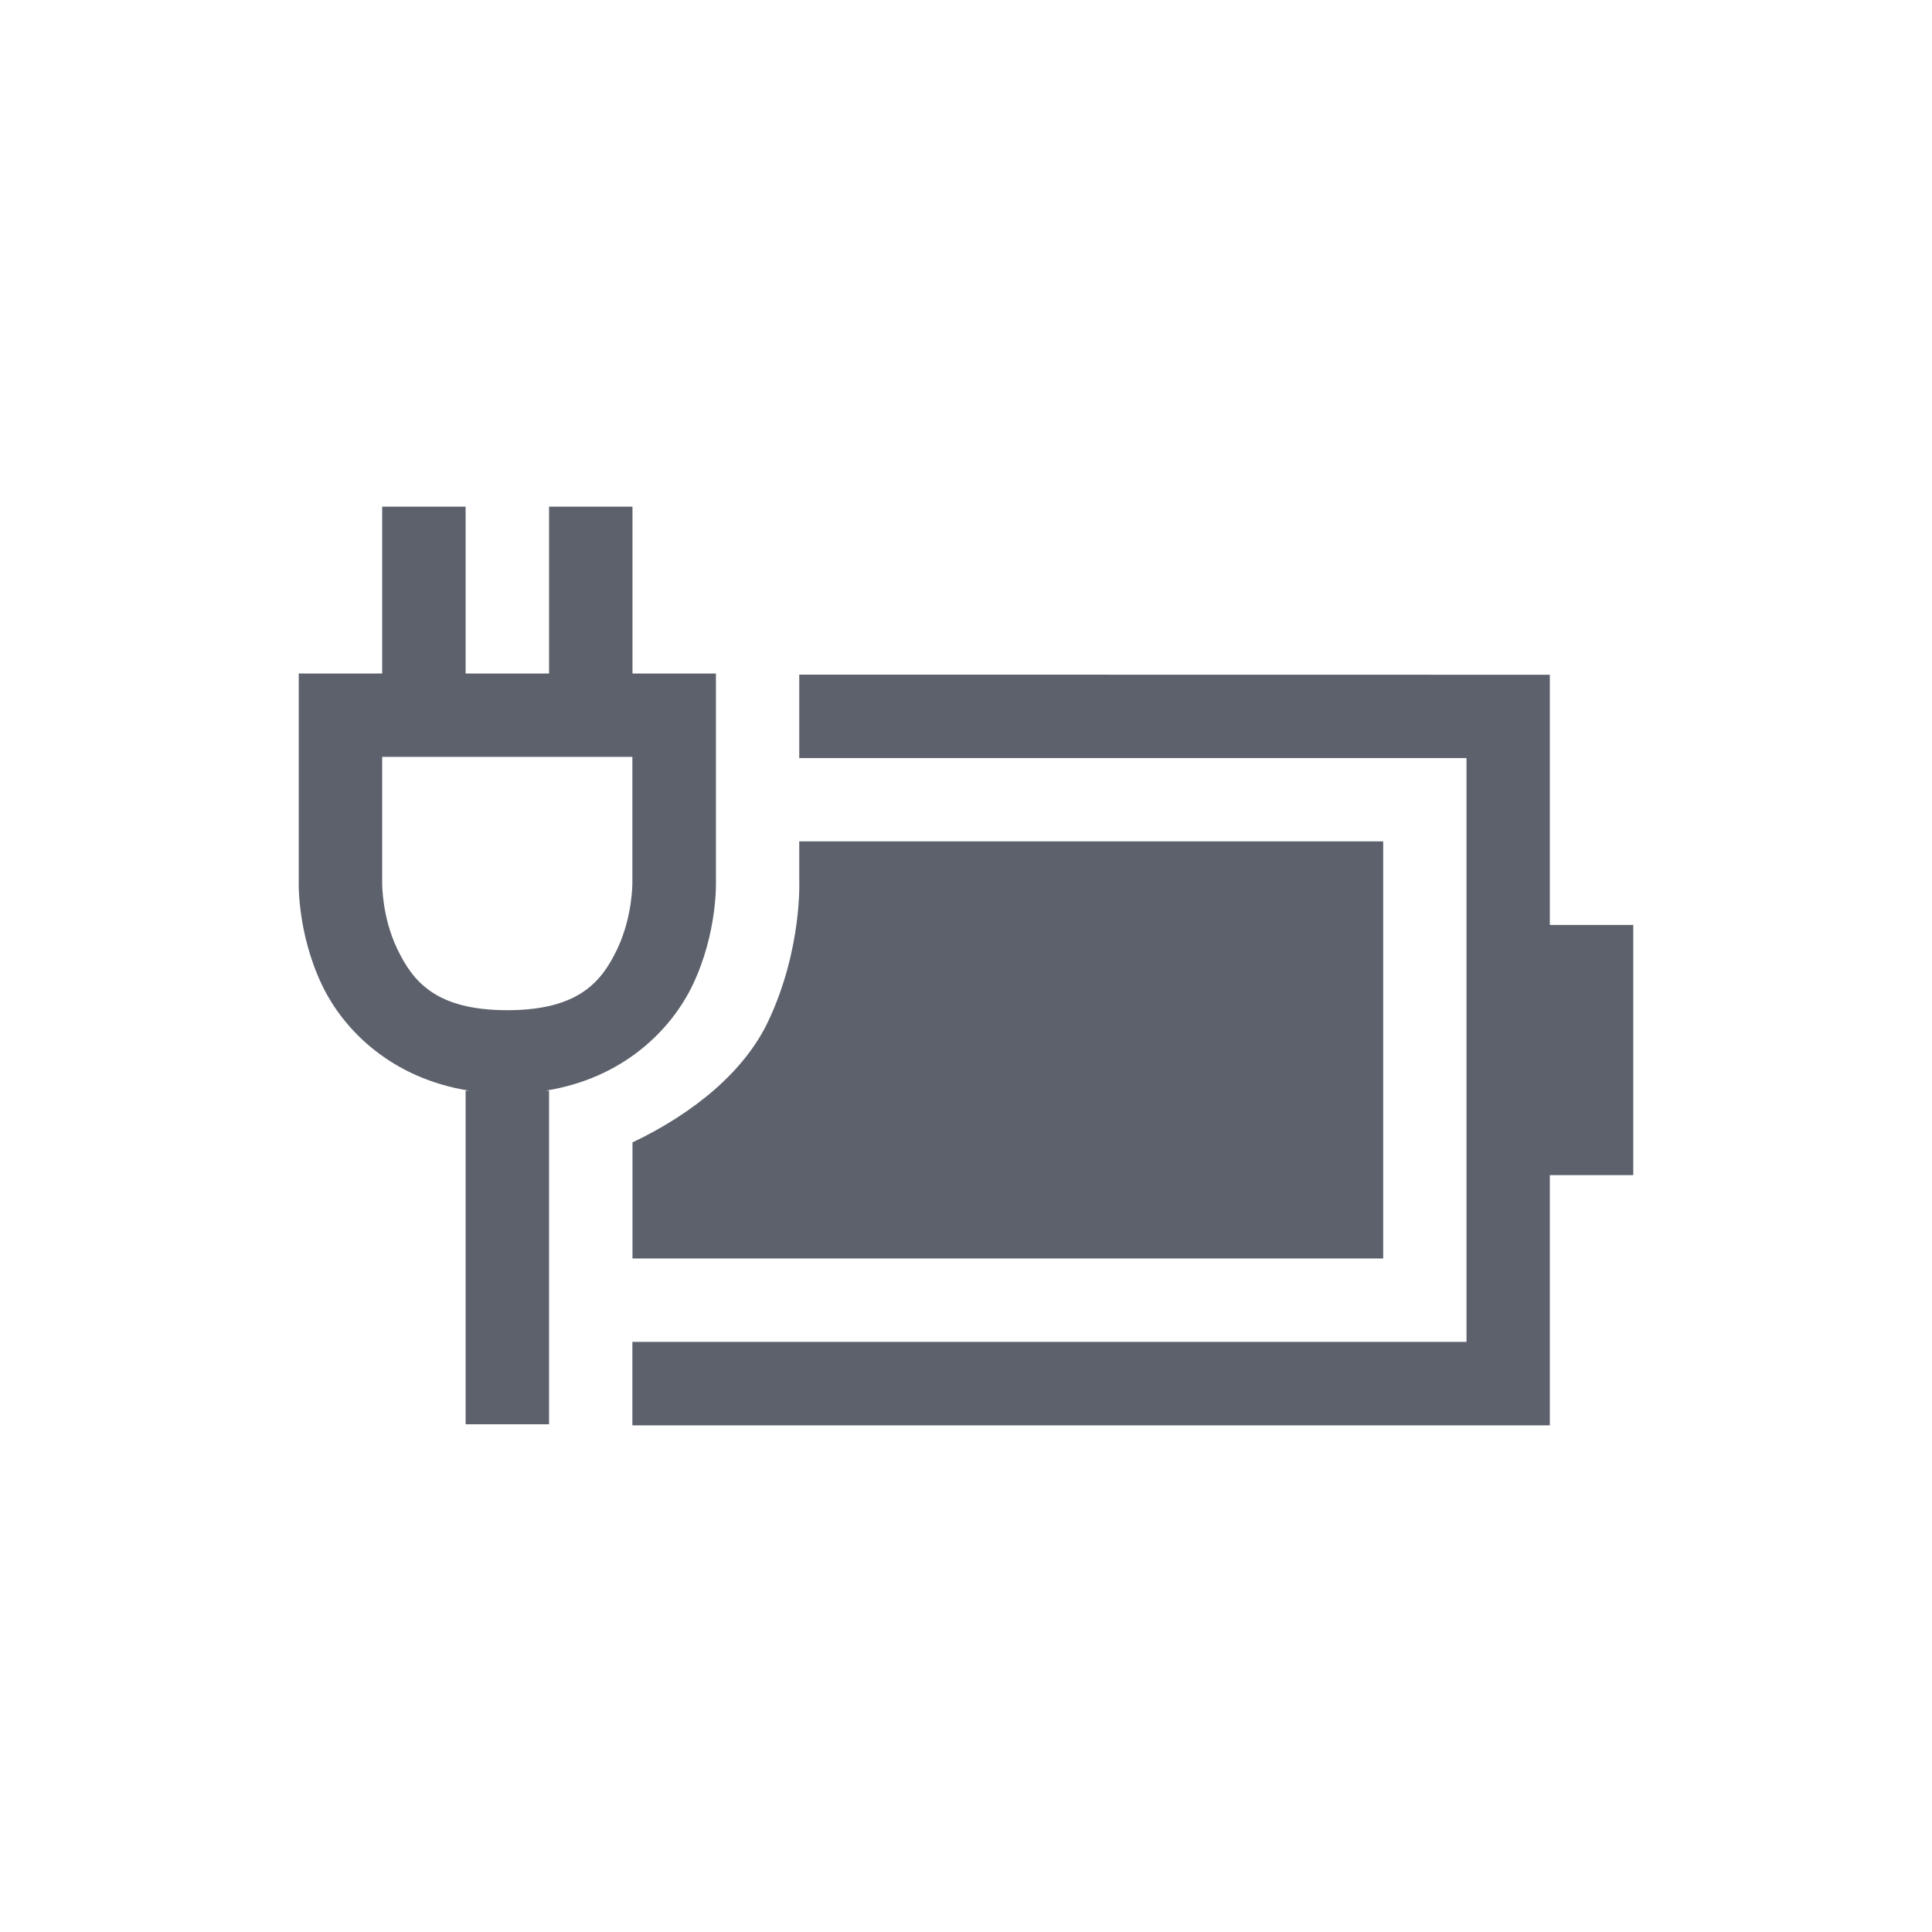
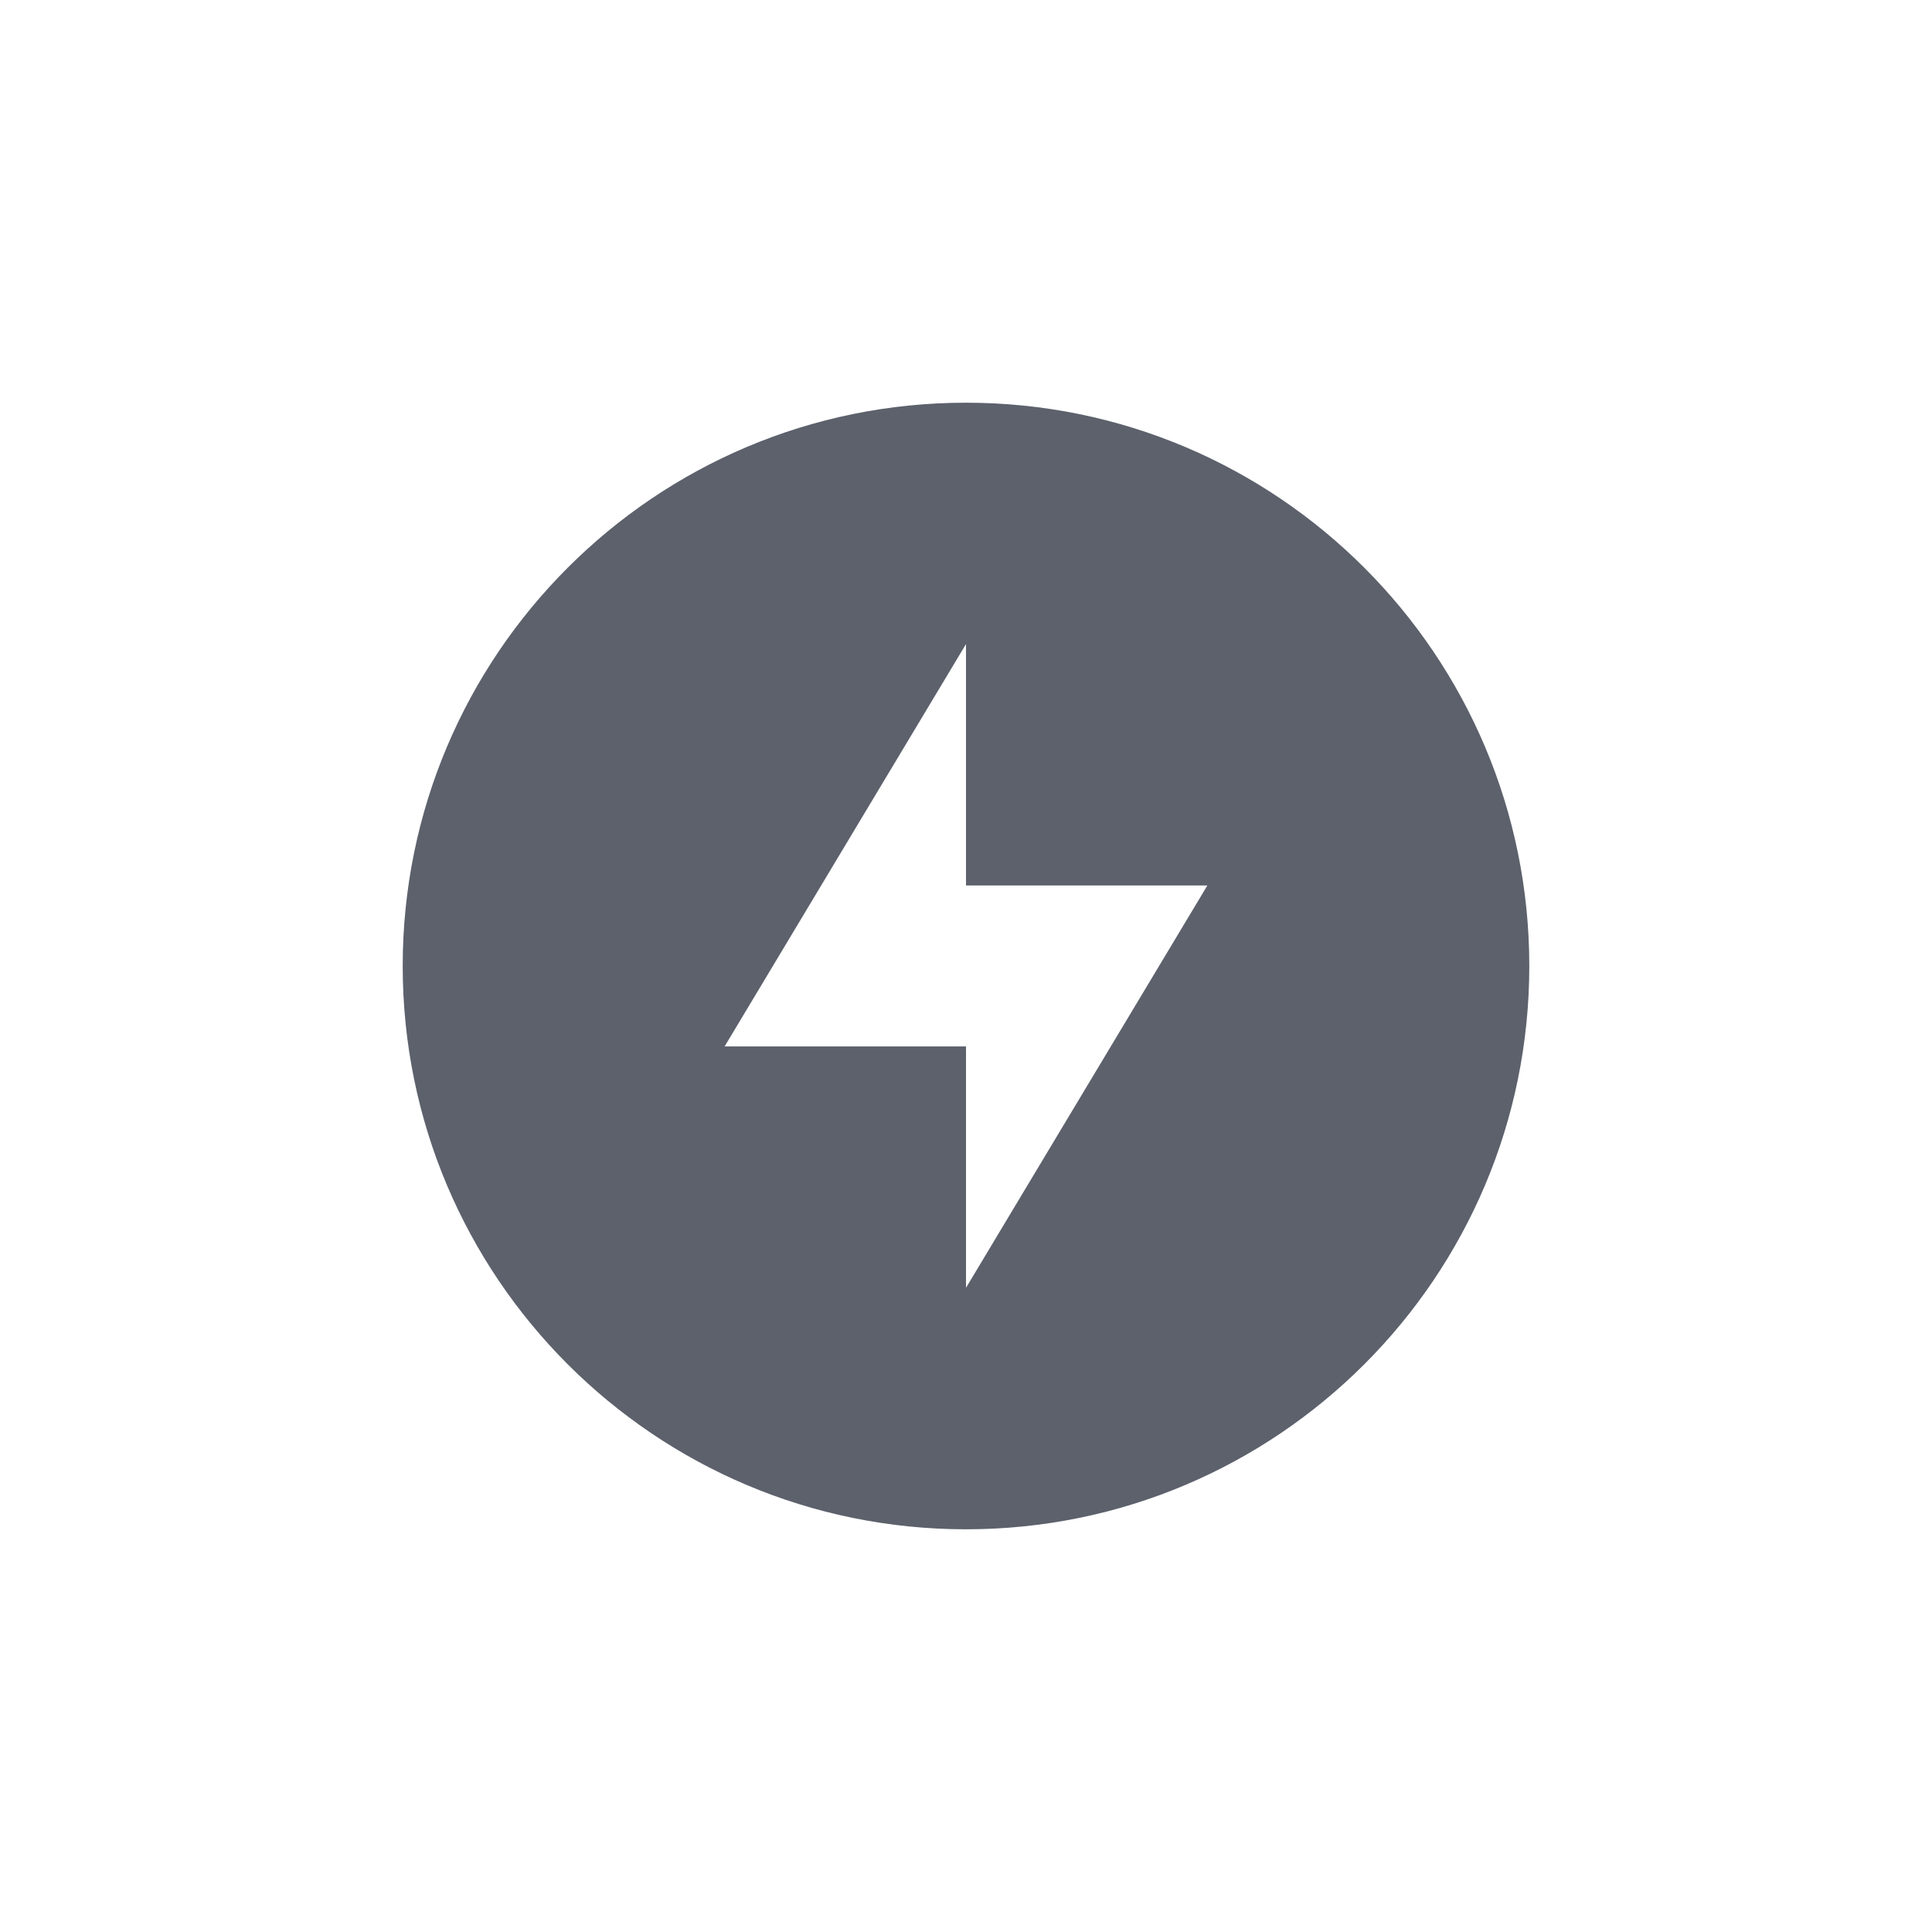
<svg xmlns="http://www.w3.org/2000/svg" version="1.1" viewBox="0 0 16 16">
-   <path d="m6.619 5.587v0.691h5.526v4.835h-6.908v0.691h7.598v-2.072h0.691v-2.072h-0.691v-2.072zm0 1.381v0.31c0-1e-7 0.029 0.579-0.26 1.186-0.195 0.408-0.609 0.753-1.121 0.997v0.961h6.217v-3.454z" stroke-width=".712" style="fill: rgb(92, 97, 108);" />
-   <path d="m3.165 4.196v1.382h-0.691v1.718s-0.016 0.425 0.193 0.862c0.18 0.377 0.58 0.773 1.216 0.874h-0.027v2.763h0.691v-2.763h-0.027c0.636-0.101 1.035-0.497 1.216-0.874 0.209-0.437 0.193-0.862 0.193-0.862v-1.718h-0.691v-1.382h-0.691v1.382h-0.691v-1.382zm0 2.072h2.072v1.046s0.002 0.278-0.125 0.545c-0.127 0.267-0.316 0.507-0.911 0.507-0.595 0-0.783-0.241-0.911-0.507s-0.125-0.545-0.125-0.545v-0.005z" stroke-width=".712" style="fill: rgb(92, 97, 108);" />
+   <path d="m8 3.335c-2.576 0-4.665 2.089-4.665 4.665s2.089 4.665 4.665 4.665 4.665-2.089 4.665-4.665-2.089-4.665-4.665-4.665zm0 1.999v1.999h1.999l-1.999 3.332v-1.999h-1.999z" fill="#5c616c" />
</svg>
